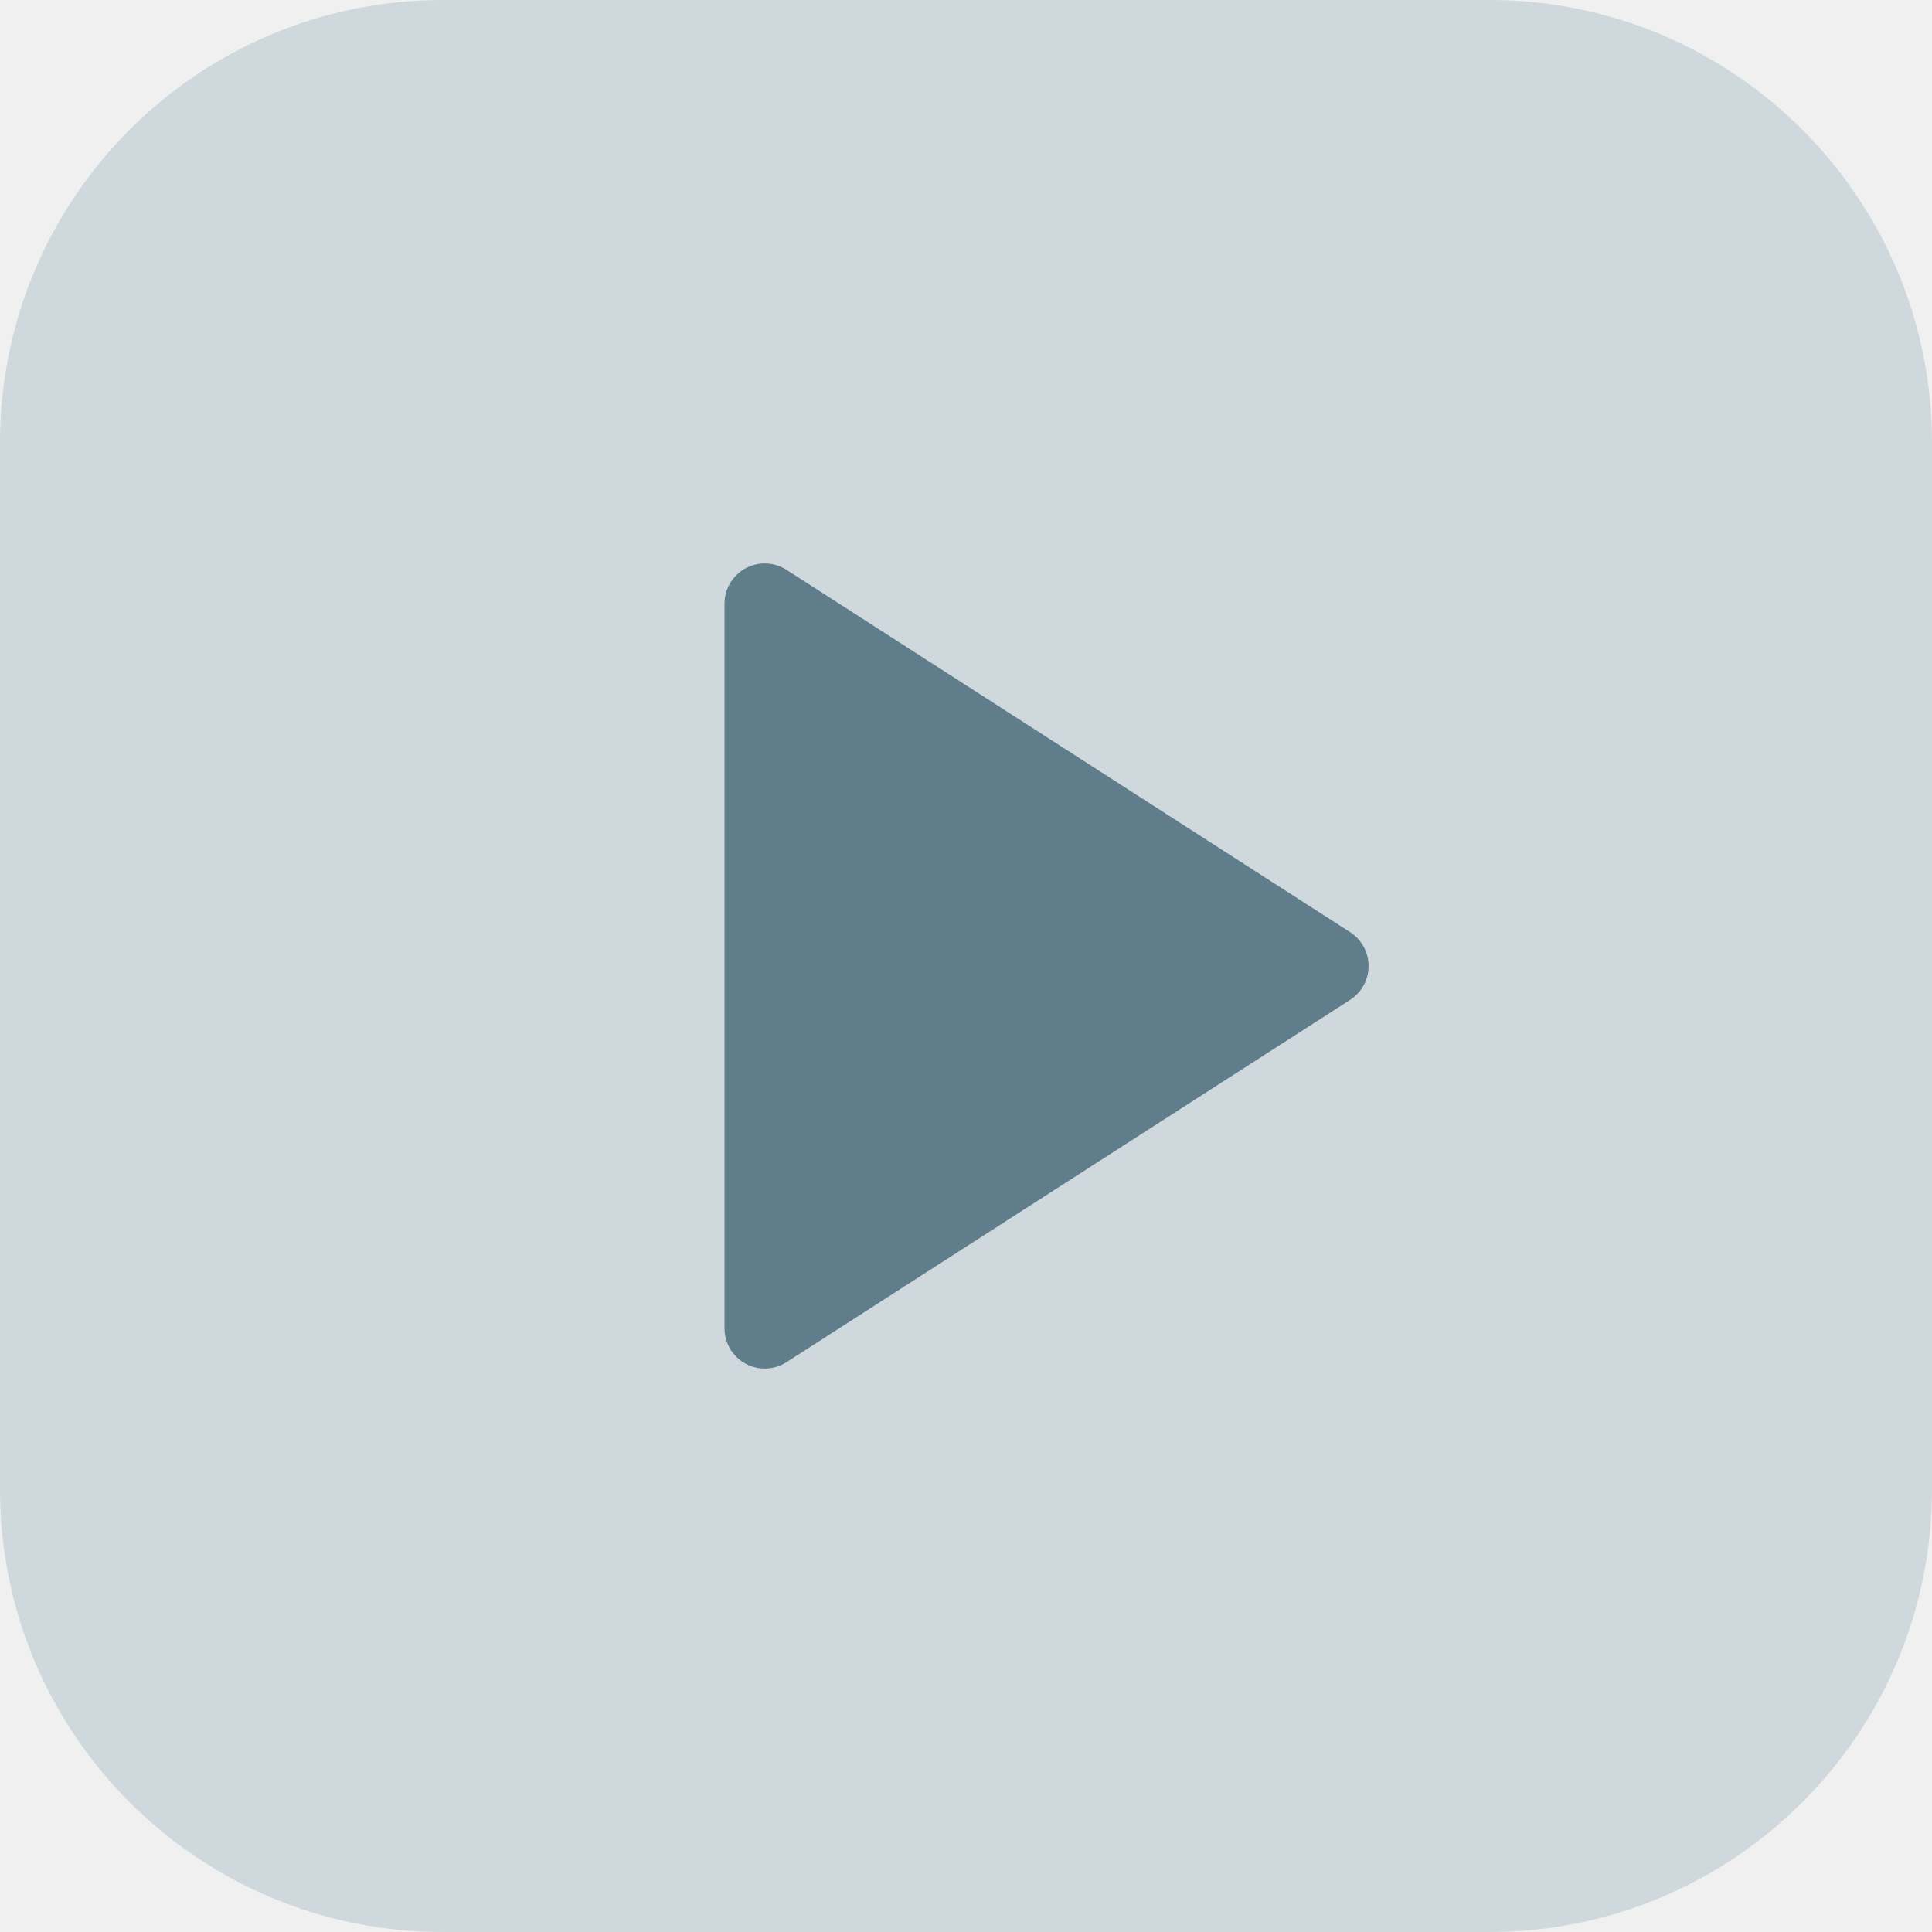
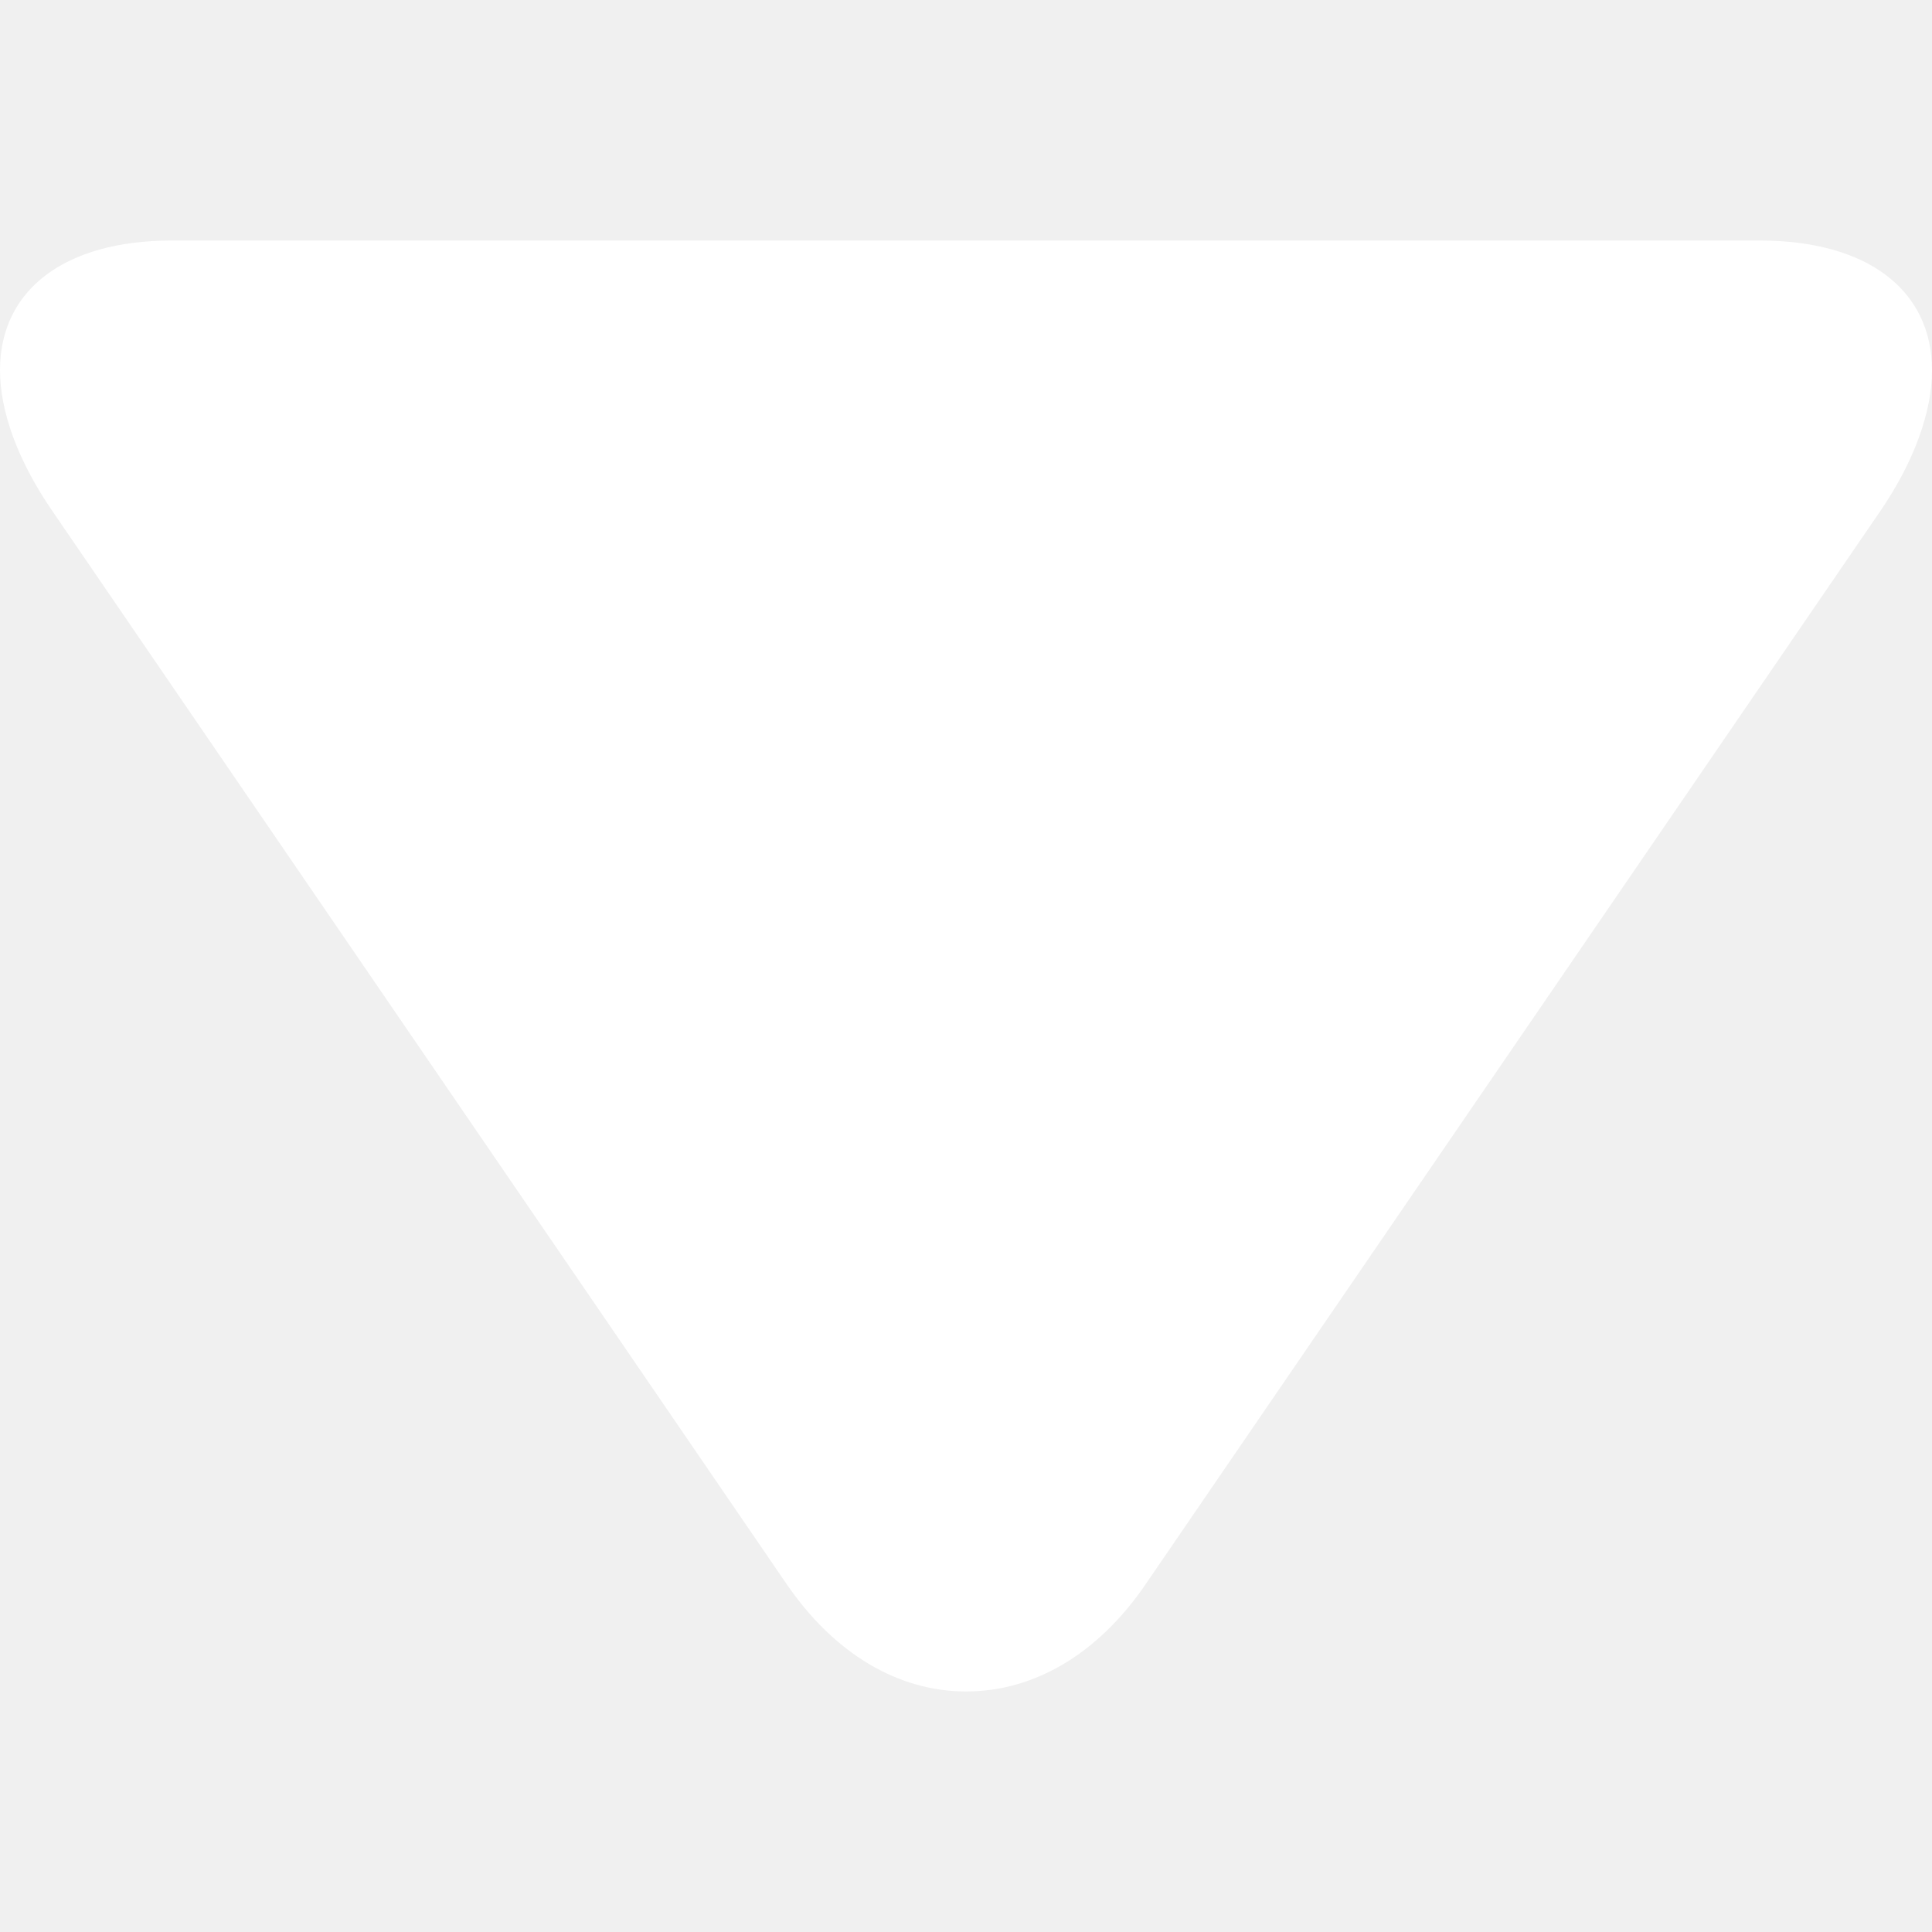
- <svg xmlns="http://www.w3.org/2000/svg" version="1.1" id="Capa_1" x="0px" y="0px" viewBox="0 0 512 512" style="enable-background:new 0 0 512 512;" xml:space="preserve">
-   <path style="fill:#CFD8DC;" d="M117.333,0h277.333C459.468,0,512,52.532,512,117.333v277.333C512,459.468,459.468,512,394.667,512  H117.333C52.532,512,0,459.468,0,394.667V117.333C0,52.532,52.532,0,117.333,0z" />
-   <path style="fill:#607D8B;" d="M357.781,247.019l-149.333-96c-4.951-3.193-11.552-1.768-14.745,3.183  c-1.115,1.728-1.706,3.742-1.703,5.799v192c-0.01,5.891,4.758,10.674,10.649,10.684c2.057,0.003,4.07-0.588,5.799-1.703l149.333-96  c4.96-3.178,6.405-9.776,3.227-14.736C360.178,248.95,359.077,247.849,357.781,247.019L357.781,247.019z" />
-   <g>
- </g>
-   <g>
- </g>
-   <g>
- </g>
-   <g>
- </g>
-   <g>
- </g>
-   <g>
- </g>
-   <g>
- </g>
-   <g>
- </g>
-   <g>
- </g>
-   <g>
- </g>
-   <g>
- </g>
-   <g>
- </g>
-   <g>
- </g>
-   <g>
- </g>
-   <g>
- </g>
+ <svg xmlns="http://www.w3.org/2000/svg" version="1.1" id="Layer_1" x="0px" y="0px" viewBox="0 0 494.148 494.148" style="enable-background:new 0 0 494.148 494.148;" xml:space="preserve" width="512px" height="512px" class="">
+   <g transform="matrix(-6.12323e-17 1 -1 -6.12323e-17 494.148 2.84217e-14)">
+     <g>
+       <g>
+         <path d="M405.284,201.188L130.804,13.28C118.128,4.596,105.356,0,94.74,0C74.216,0,61.52,16.472,61.52,44.044v406.124    c0,27.54,12.68,43.98,33.156,43.98c10.632,0,23.2-4.6,35.904-13.308l274.608-187.904c17.66-12.104,27.44-28.392,27.44-45.884    C432.632,229.572,422.964,213.288,405.284,201.188z" data-original="#000000" class="active-path" style="--darkreader-inline-" data-darkreader-inline-fill="" data-old_color="#000000" fill="#FFFFFF" />
+       </g>
+     </g>
+   </g>
</svg>
